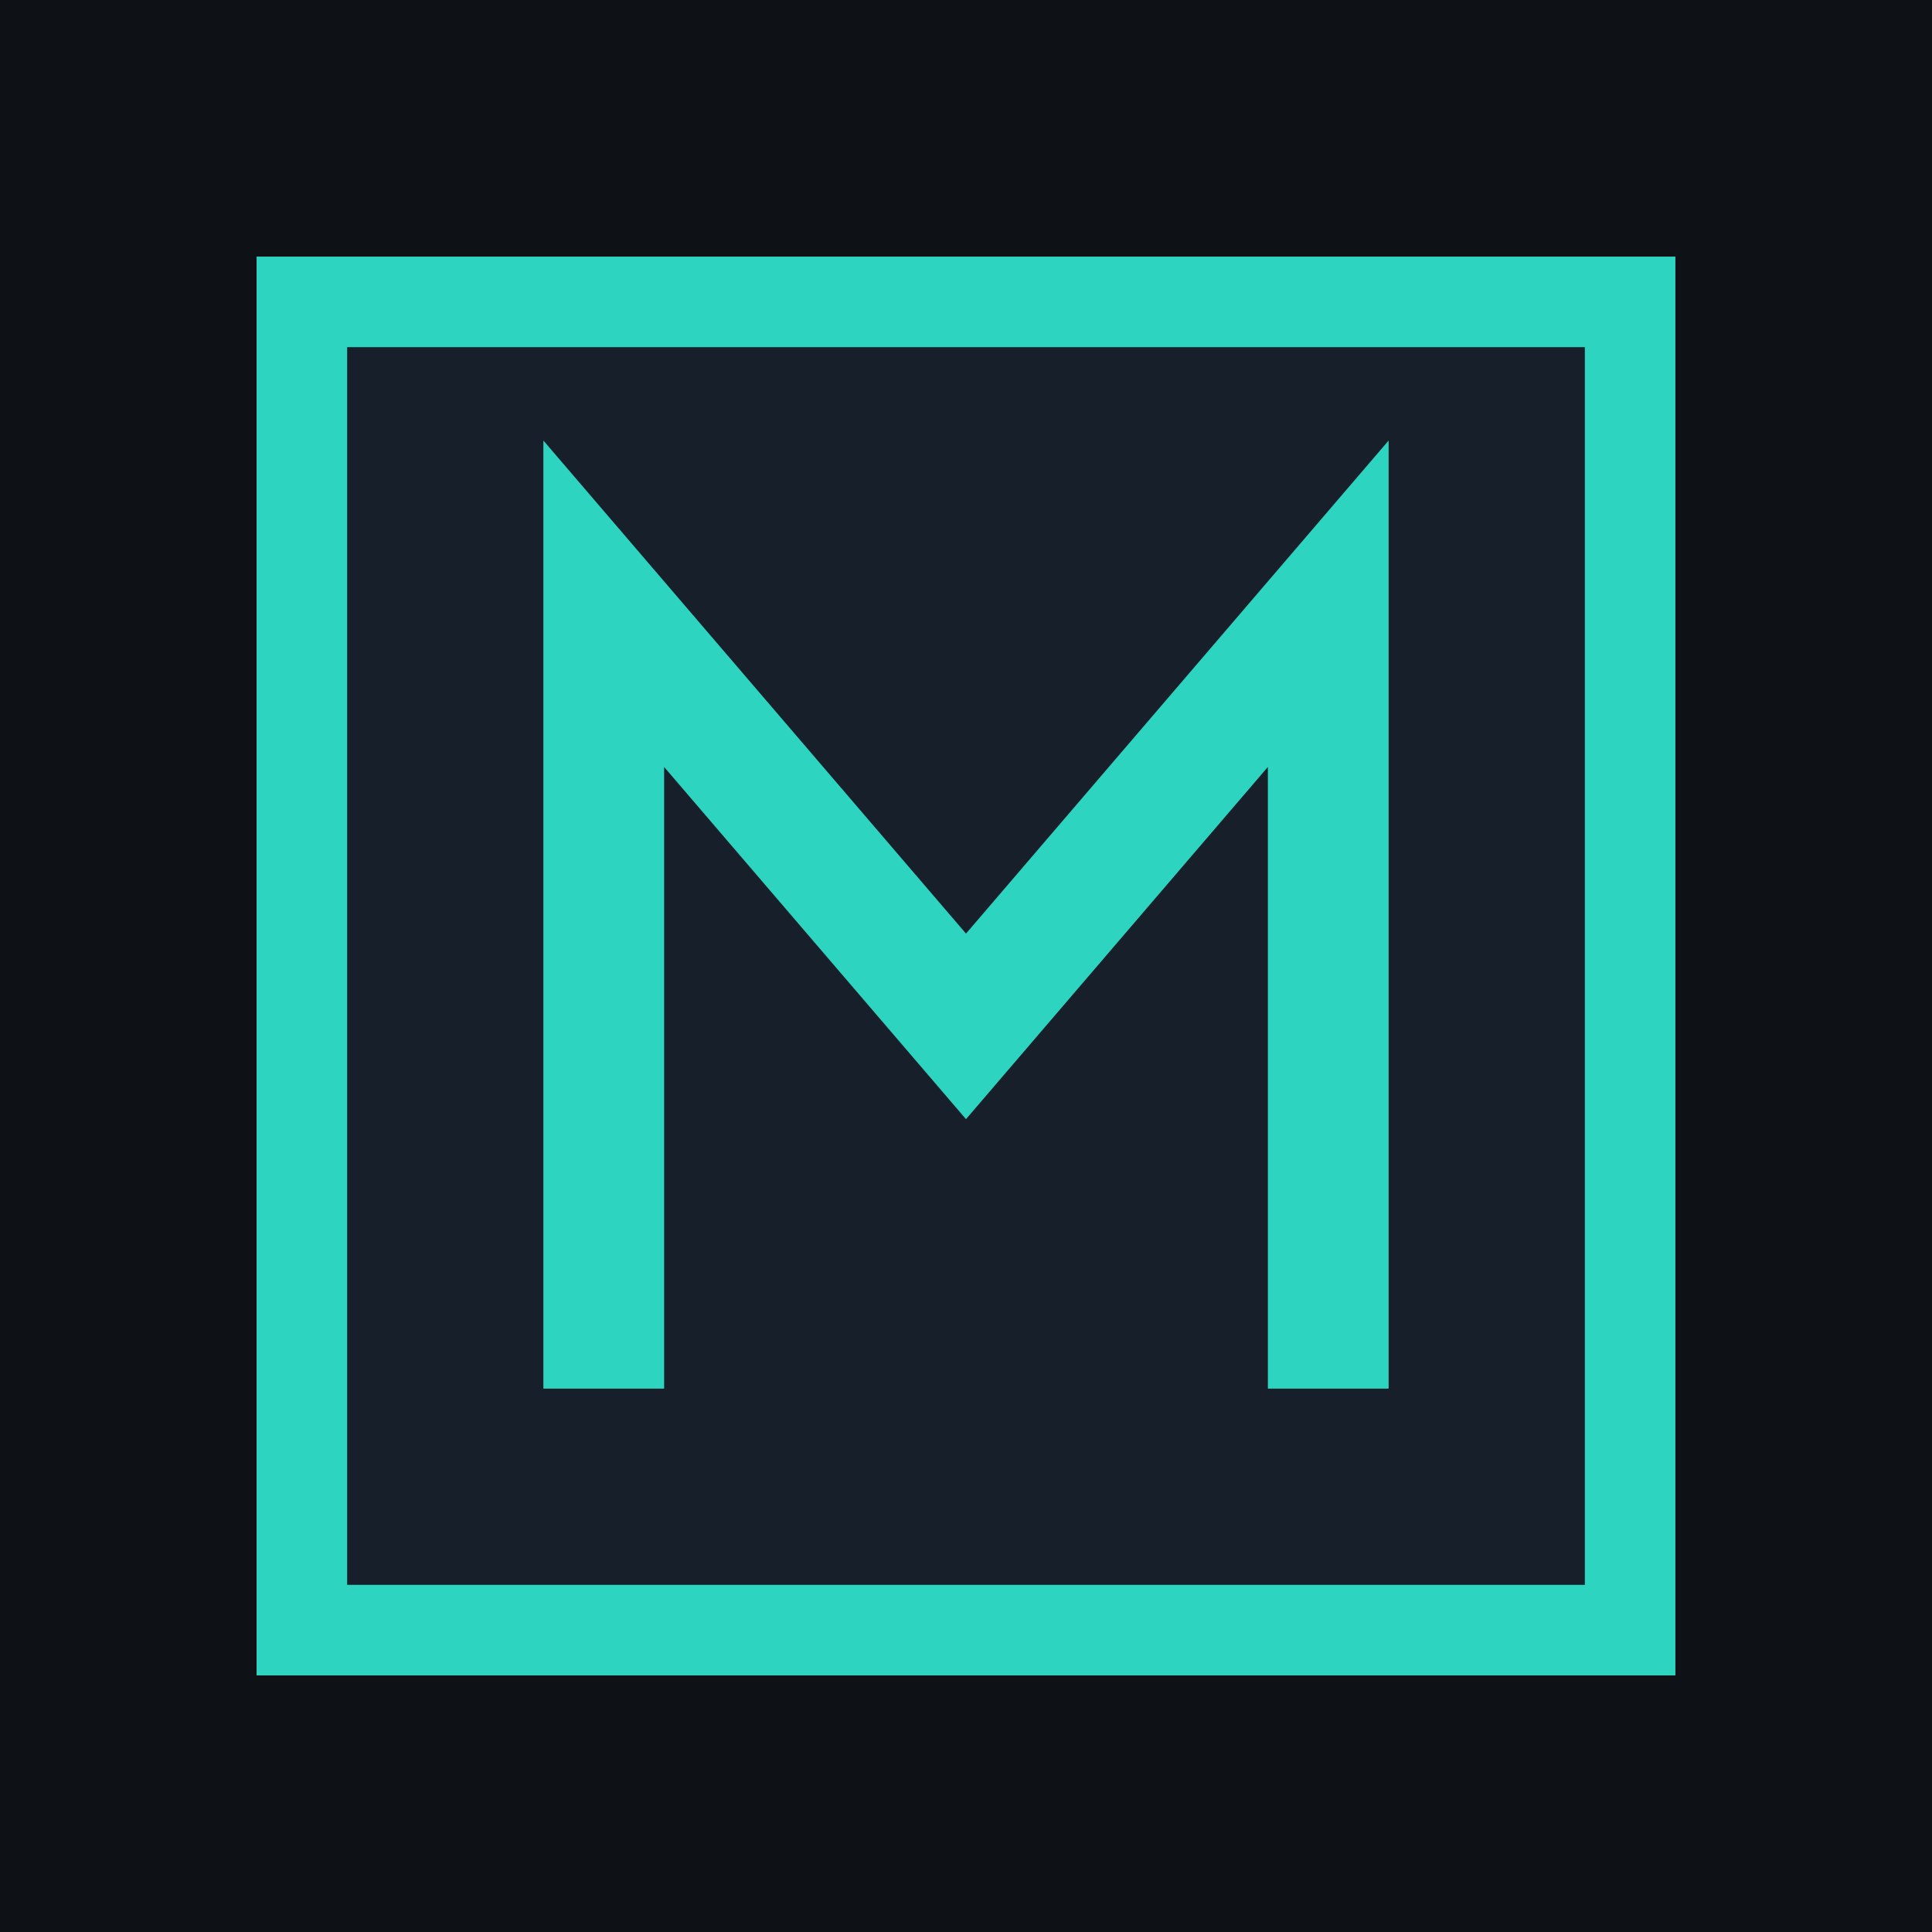
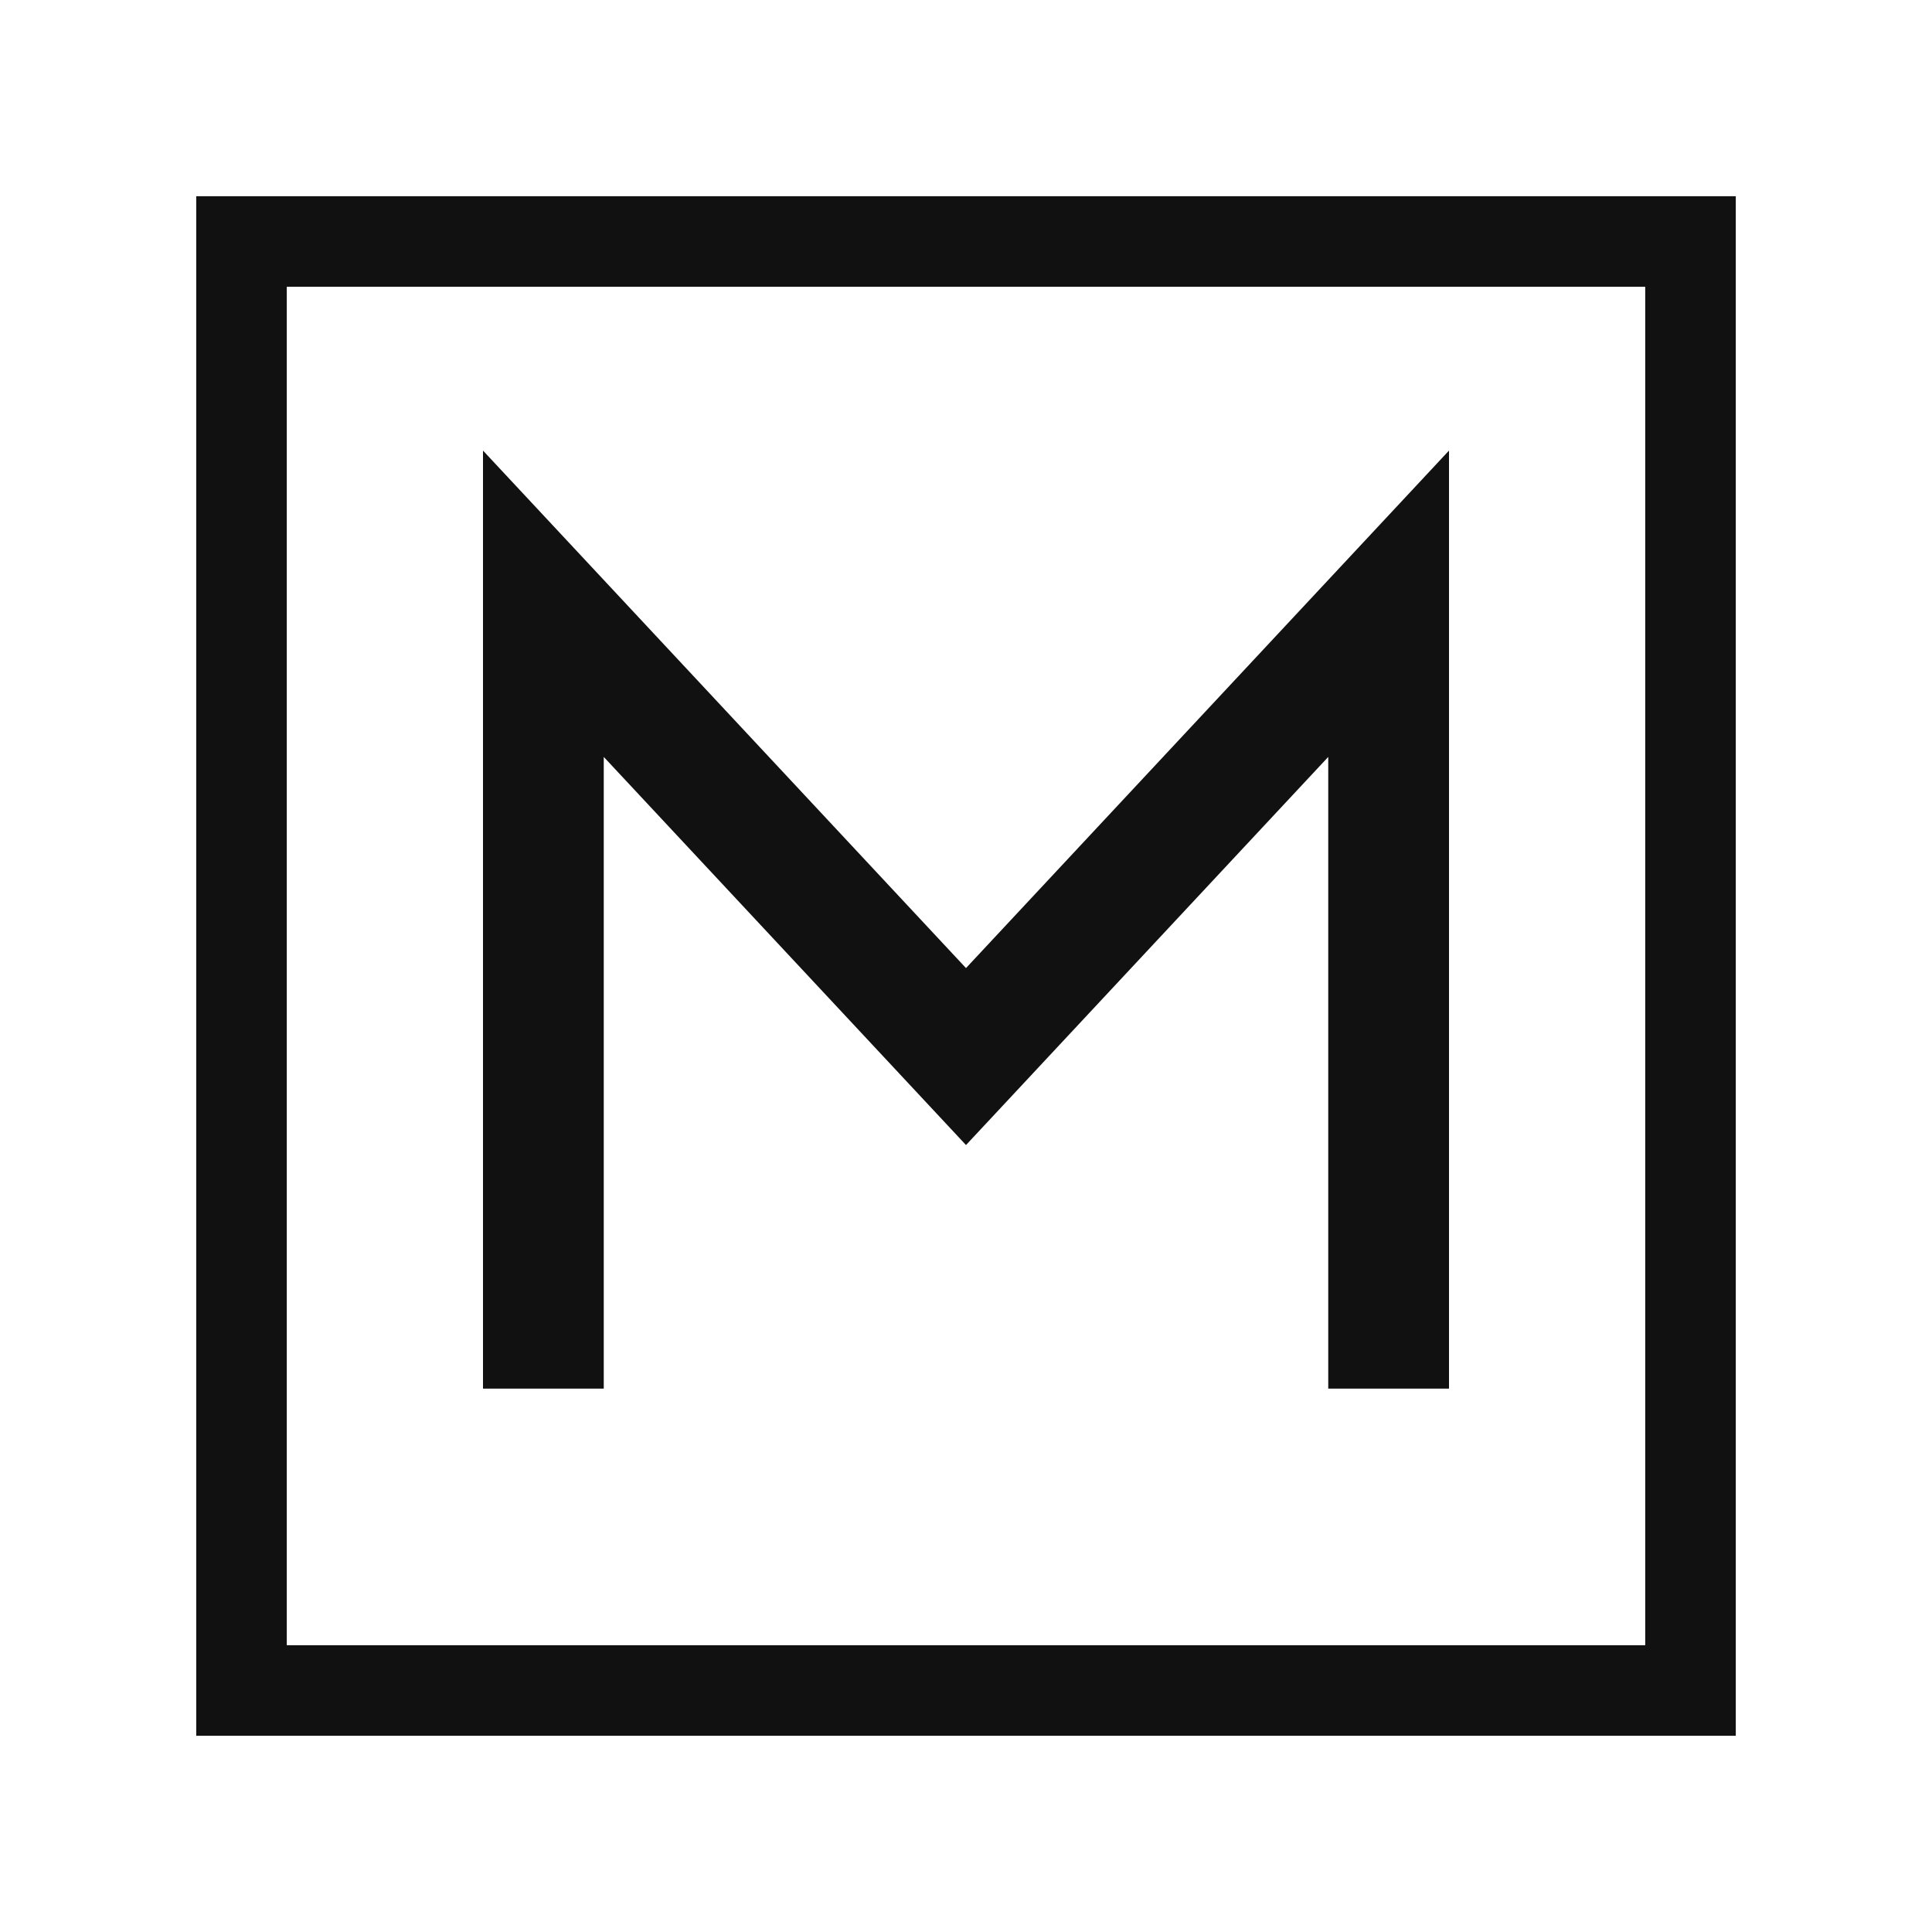
<svg xmlns="http://www.w3.org/2000/svg" width="64" height="64" viewBox="0 0 64 64" fill="none">
-   <rect width="64" height="64" fill="#0E1116" />
-   <rect x="10" y="10" width="44" height="44" fill="#171F2B" stroke="#2DD4BF" stroke-width="3" />
-   <path d="M20 44V20L32 34L44 20V44" stroke="#2DD4BF" stroke-width="4" stroke-linecap="square" stroke-linejoin="miter" />
+   <rect width="64" height="64" fill="#FFFFFF" />
+   <rect x="8" y="8" width="48" height="48" fill="#FFFFFF" stroke="#111111" stroke-width="3" />
+   <path d="M18 44V20L32 35L46 20V44" stroke="#111111" stroke-width="4" stroke-linecap="square" stroke-linejoin="miter" />
</svg>
